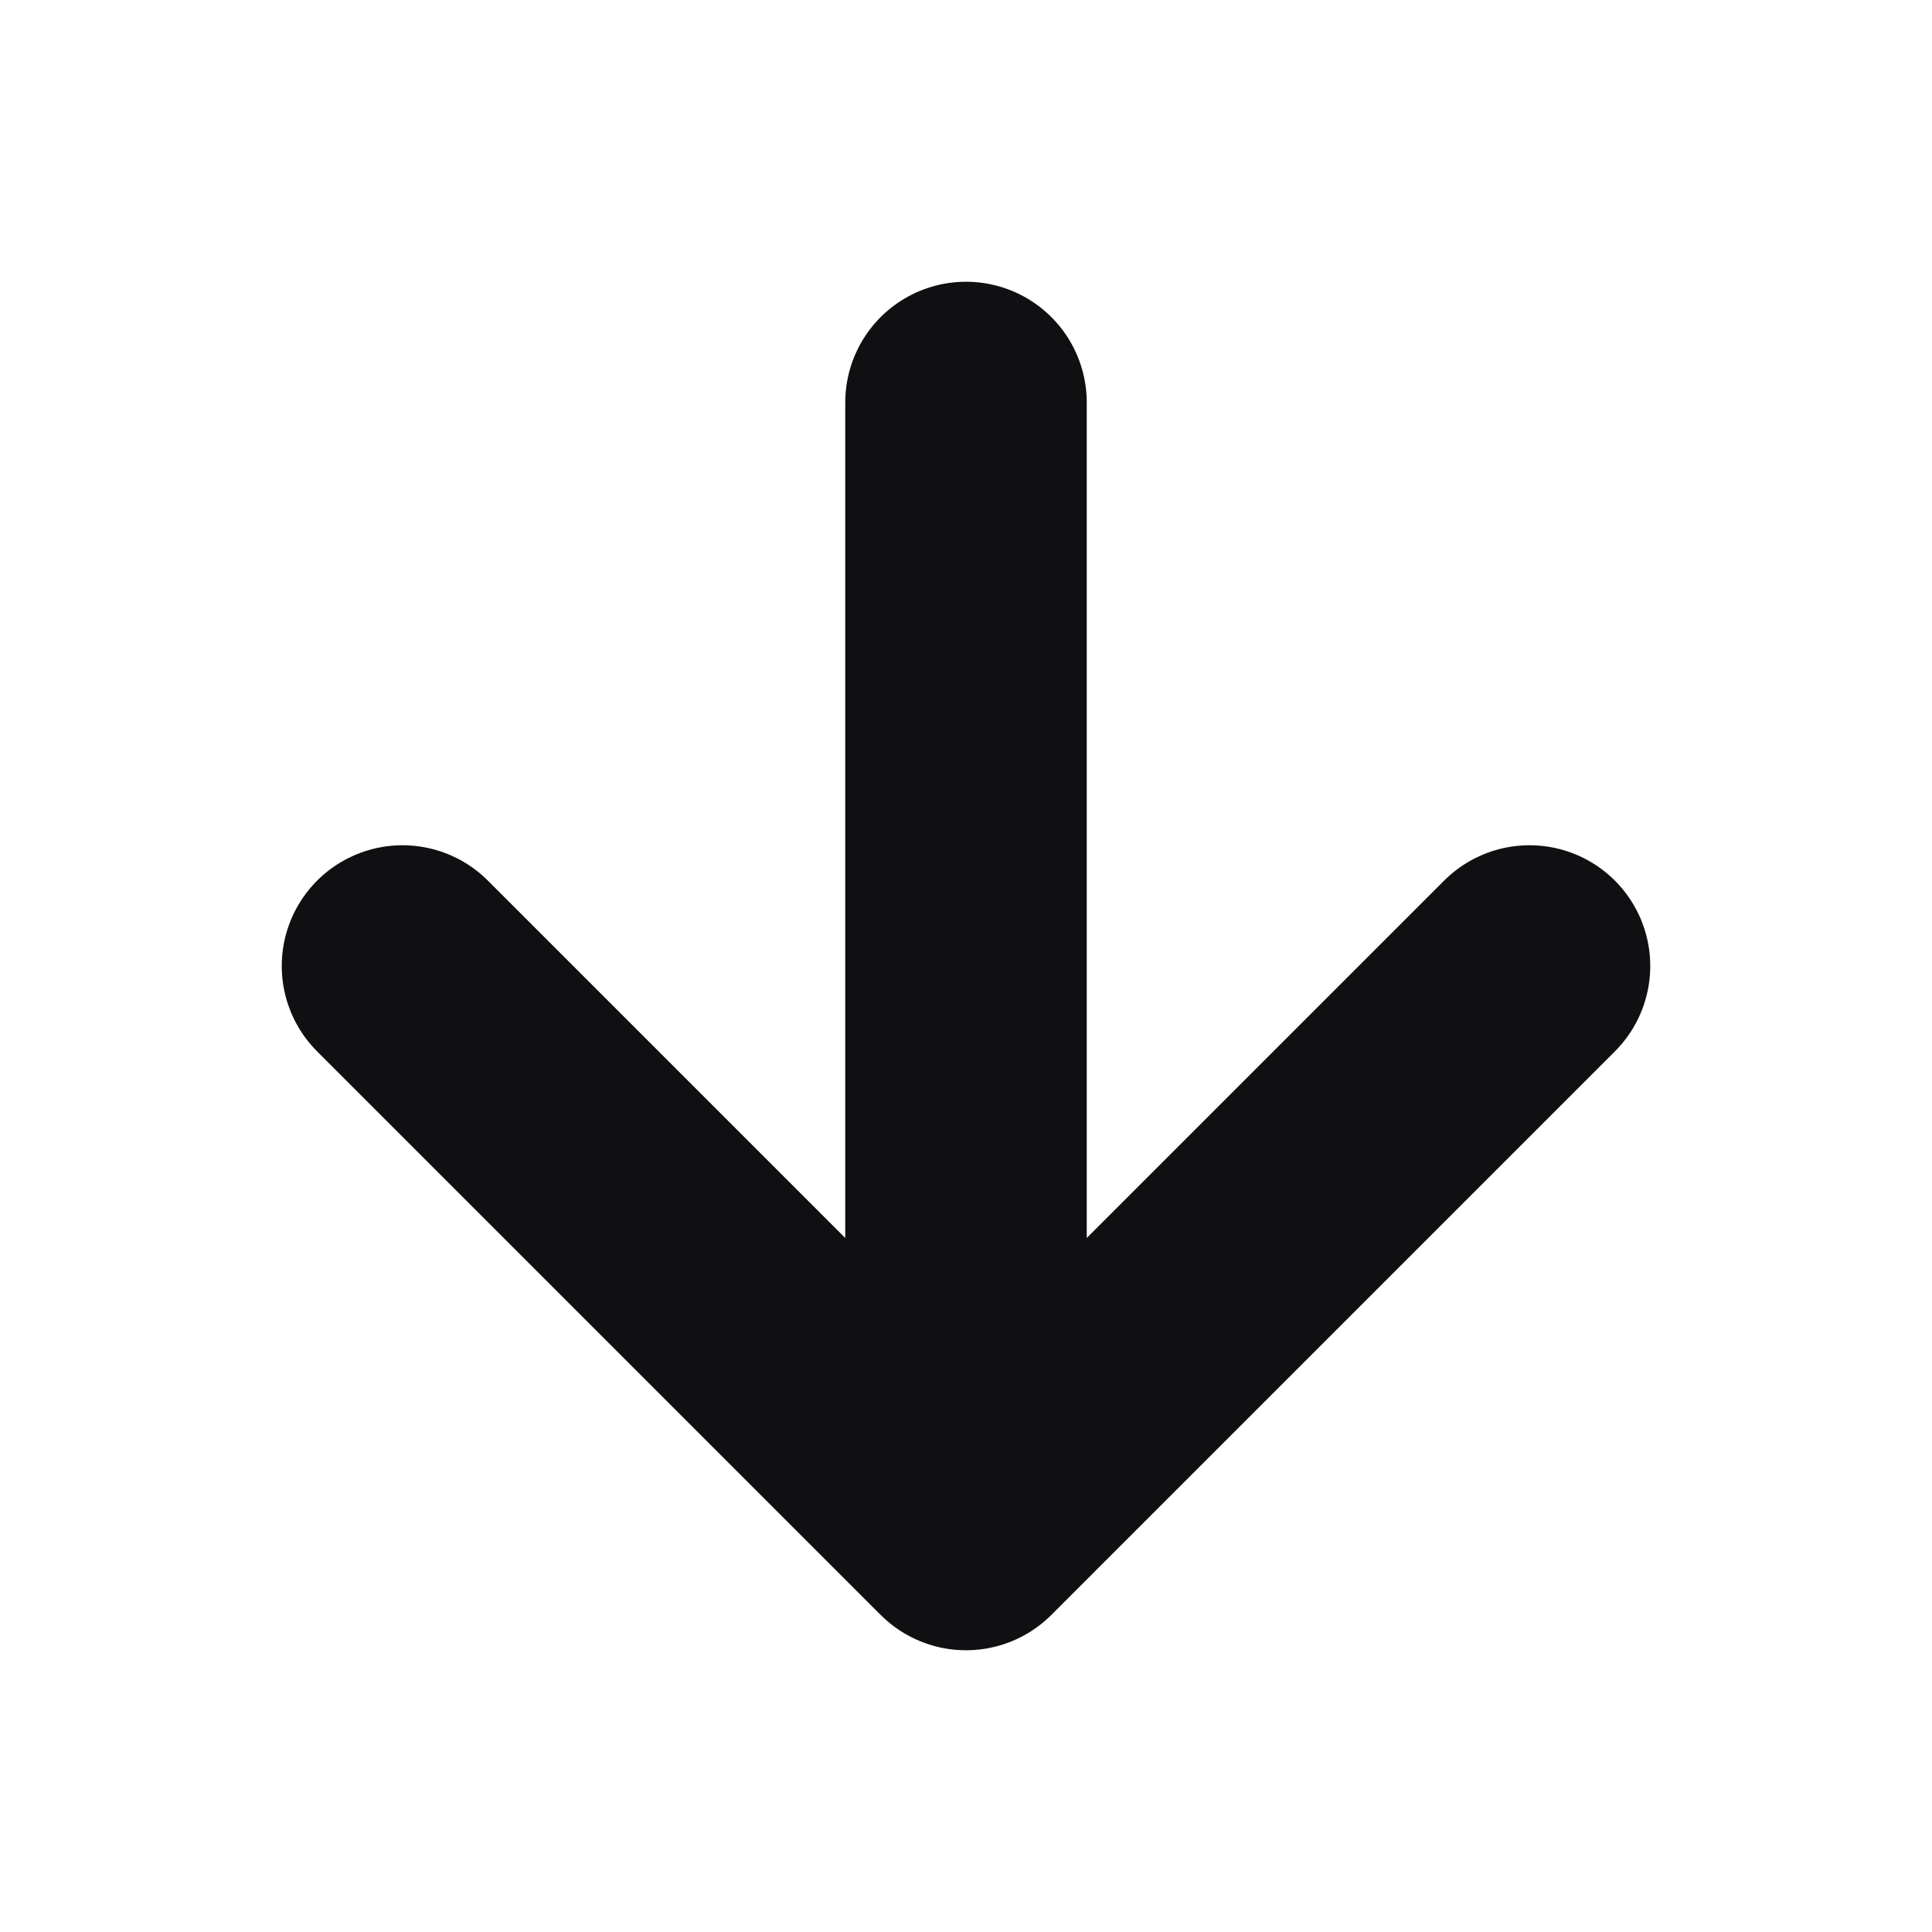
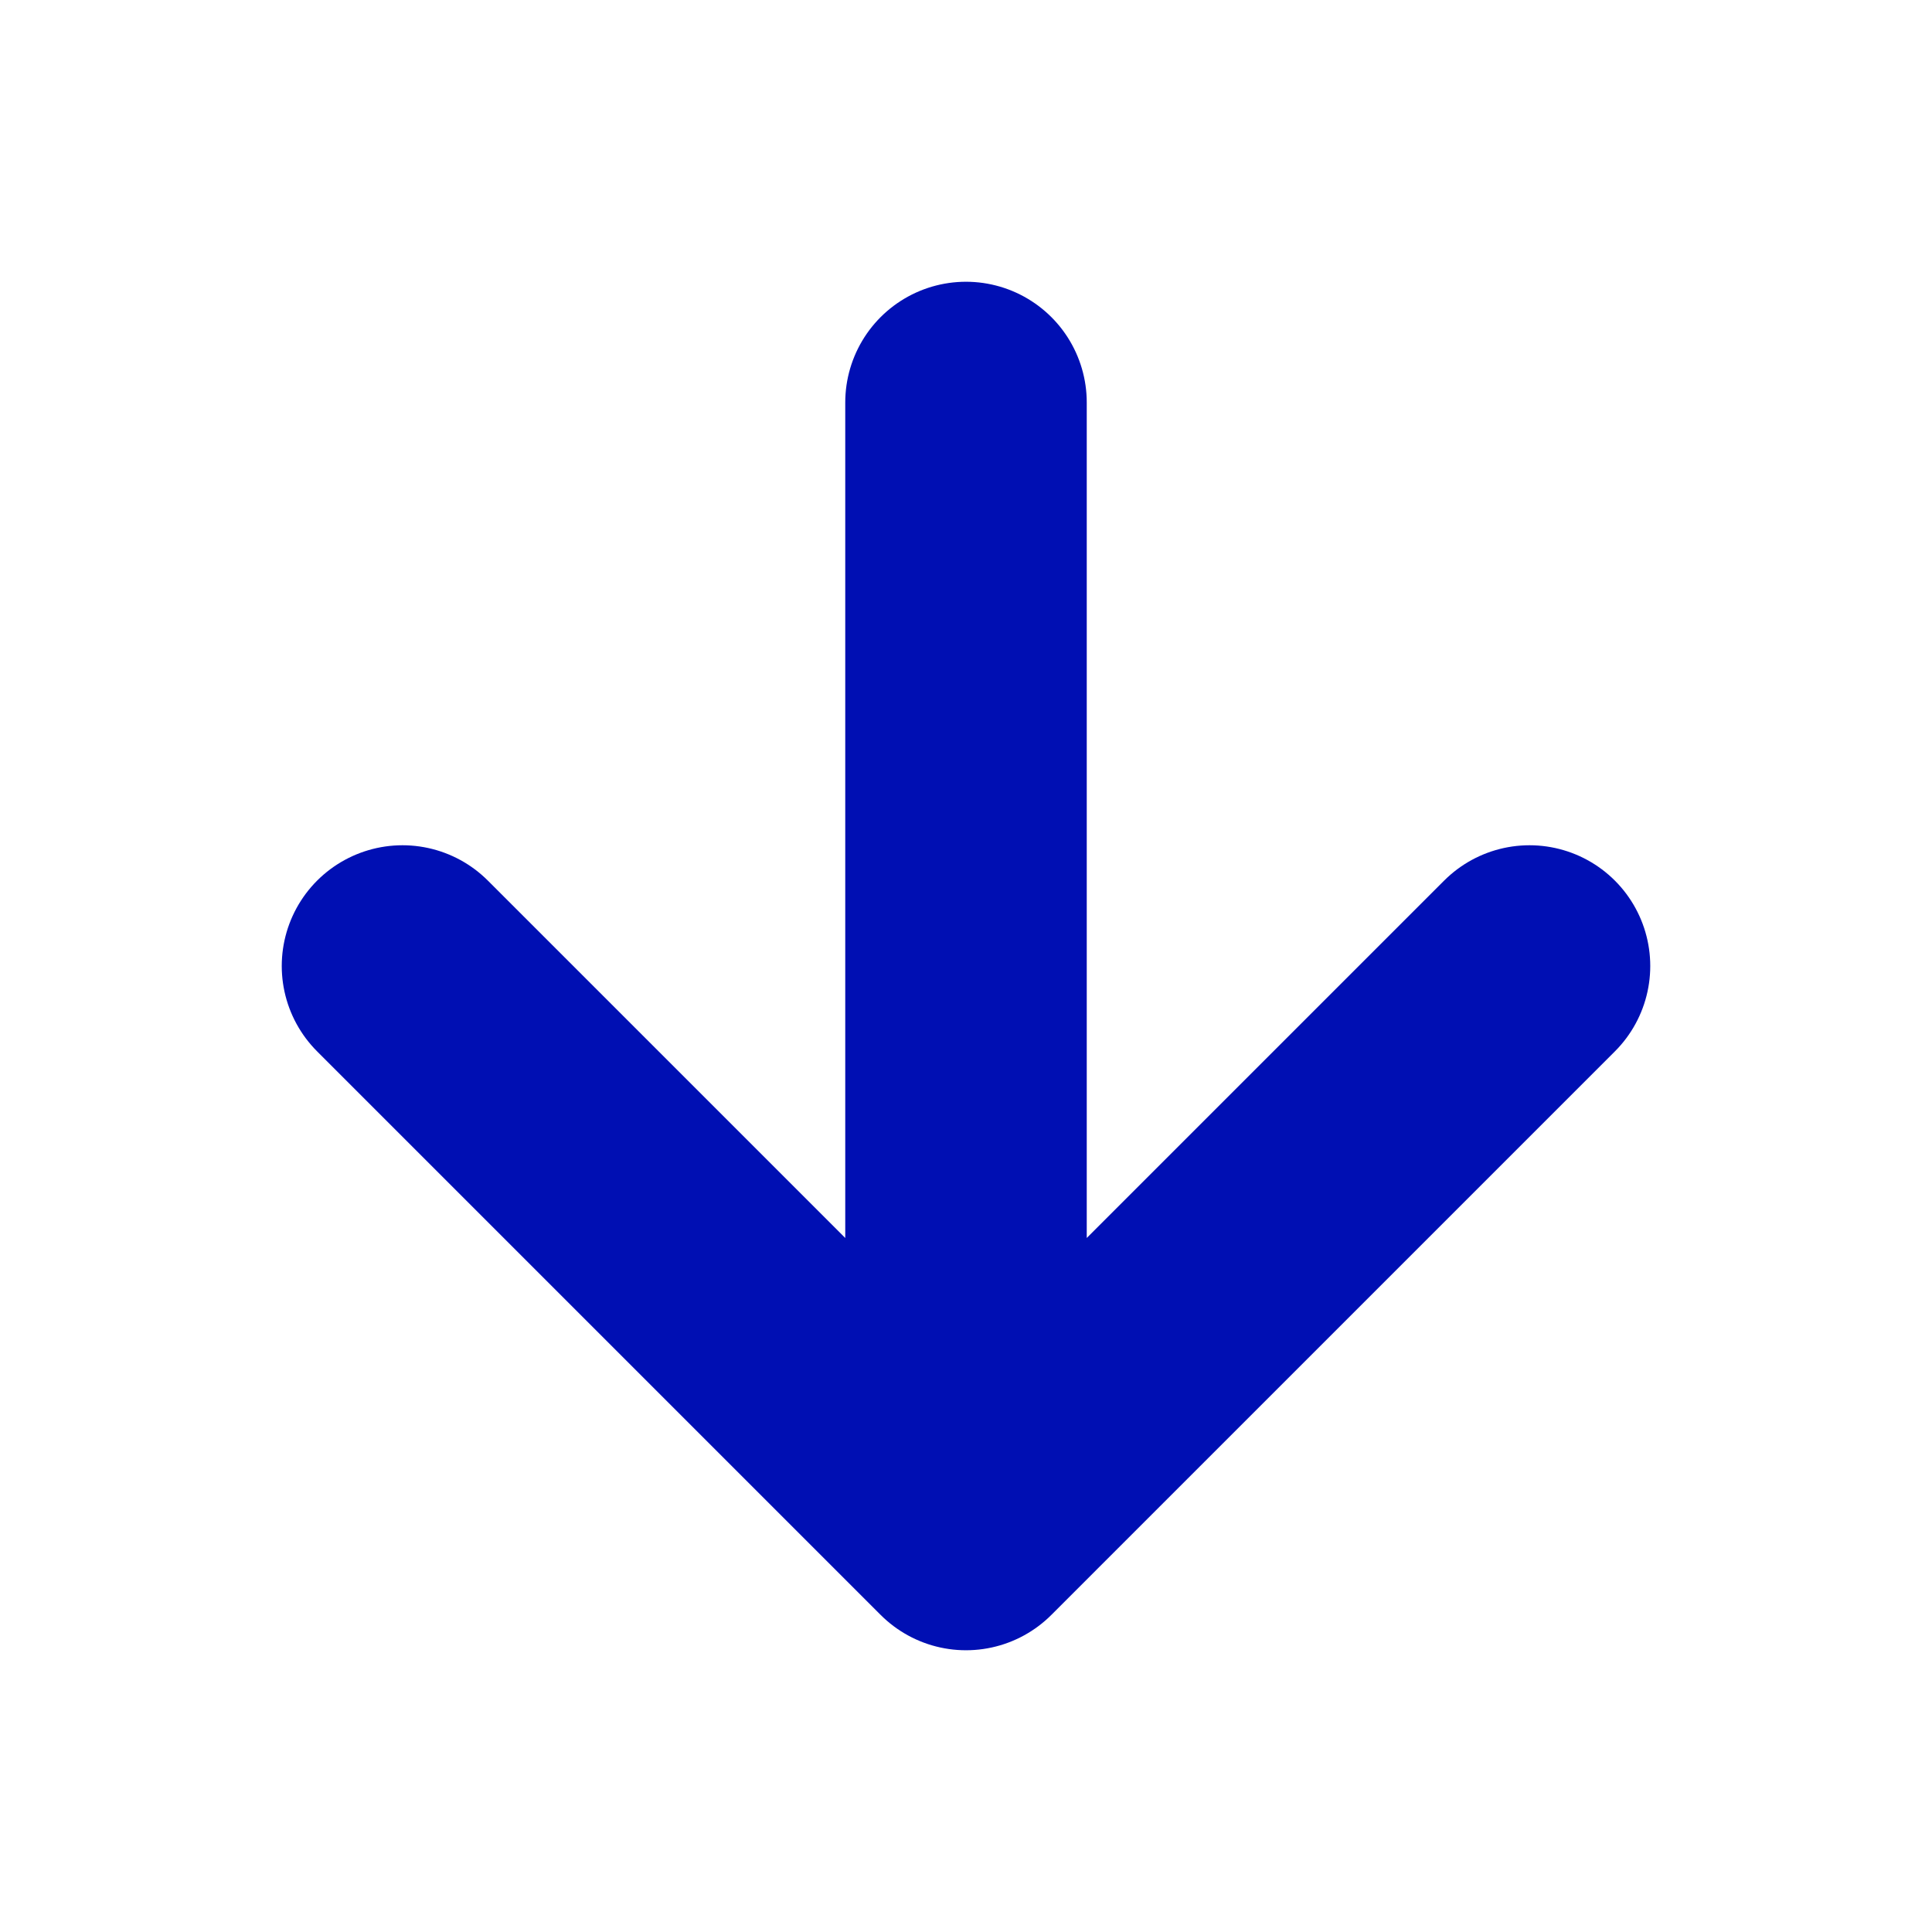
- <svg xmlns="http://www.w3.org/2000/svg" width="48" height="48" viewBox="0 0 24 24" fill="none" stroke="#101012" stroke-width="3" stroke-linecap="round" stroke-linejoin="round">
+ <svg xmlns="http://www.w3.org/2000/svg" width="48" height="48" viewBox="0 0 24 24" fill="none" stroke="#000fb3" stroke-width="3" stroke-linecap="round" stroke-linejoin="round">
  <path d="M12 5v13M5 12l7 7 7-7" />
</svg>
